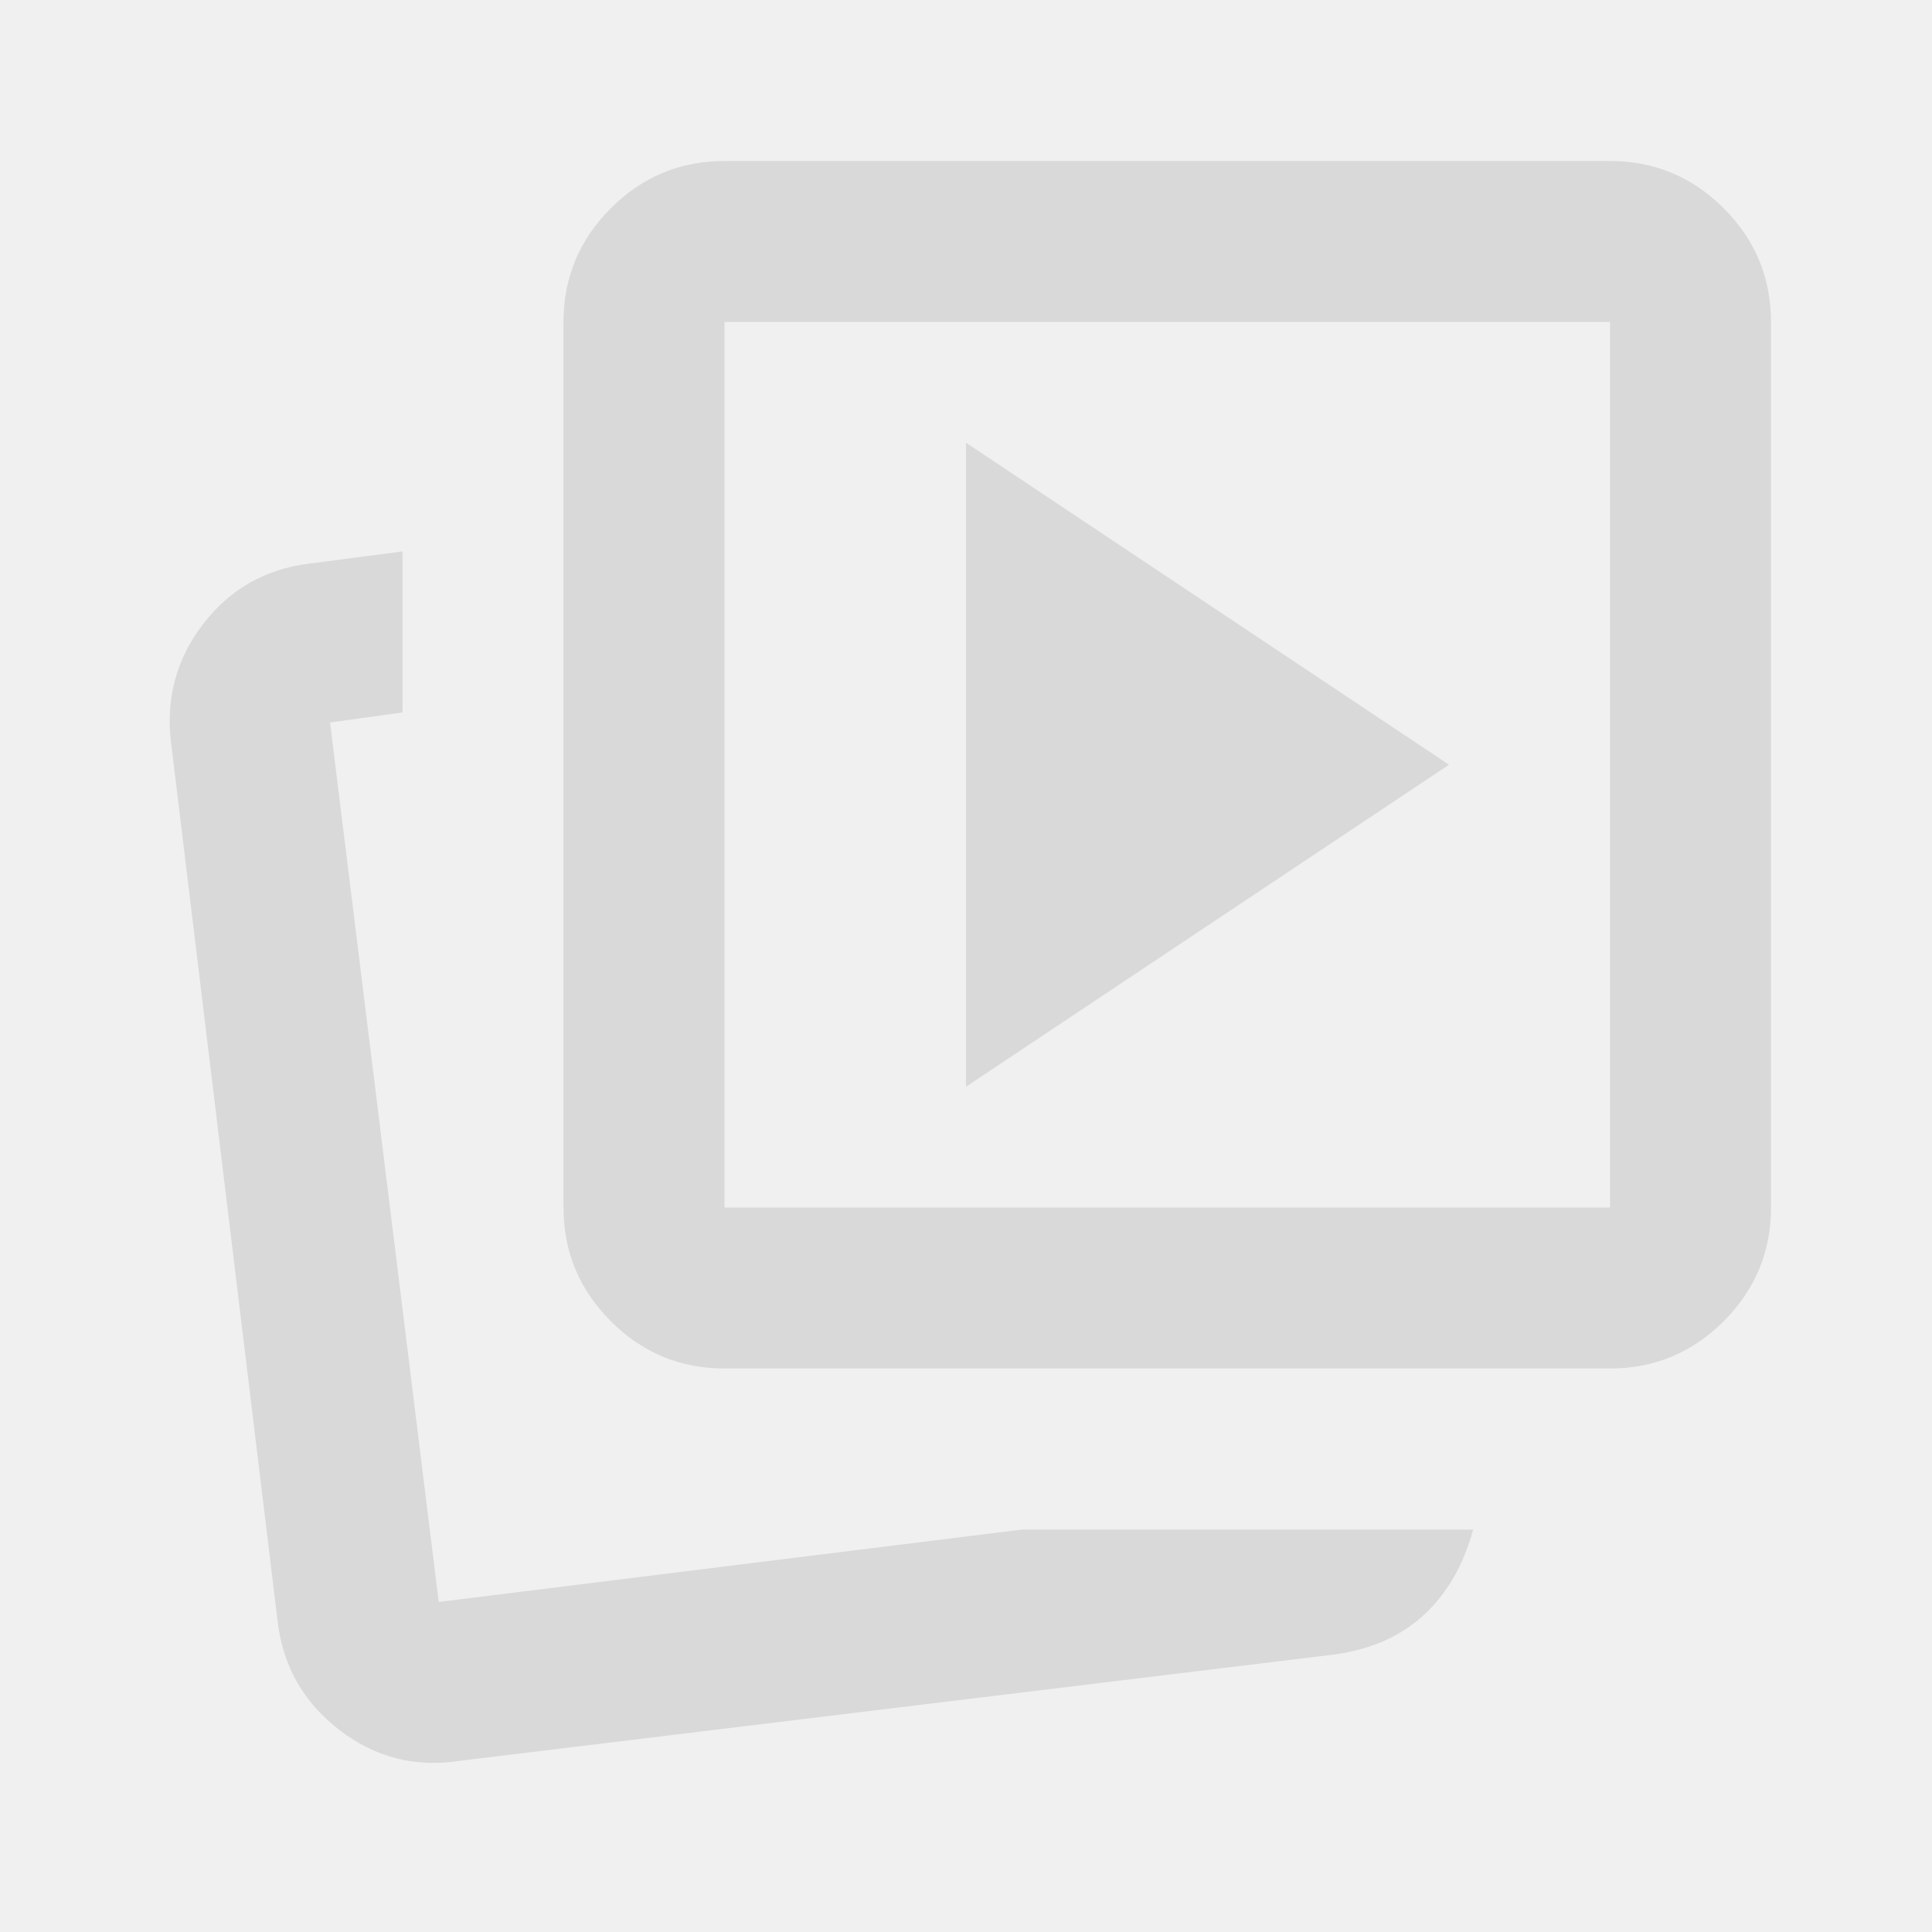
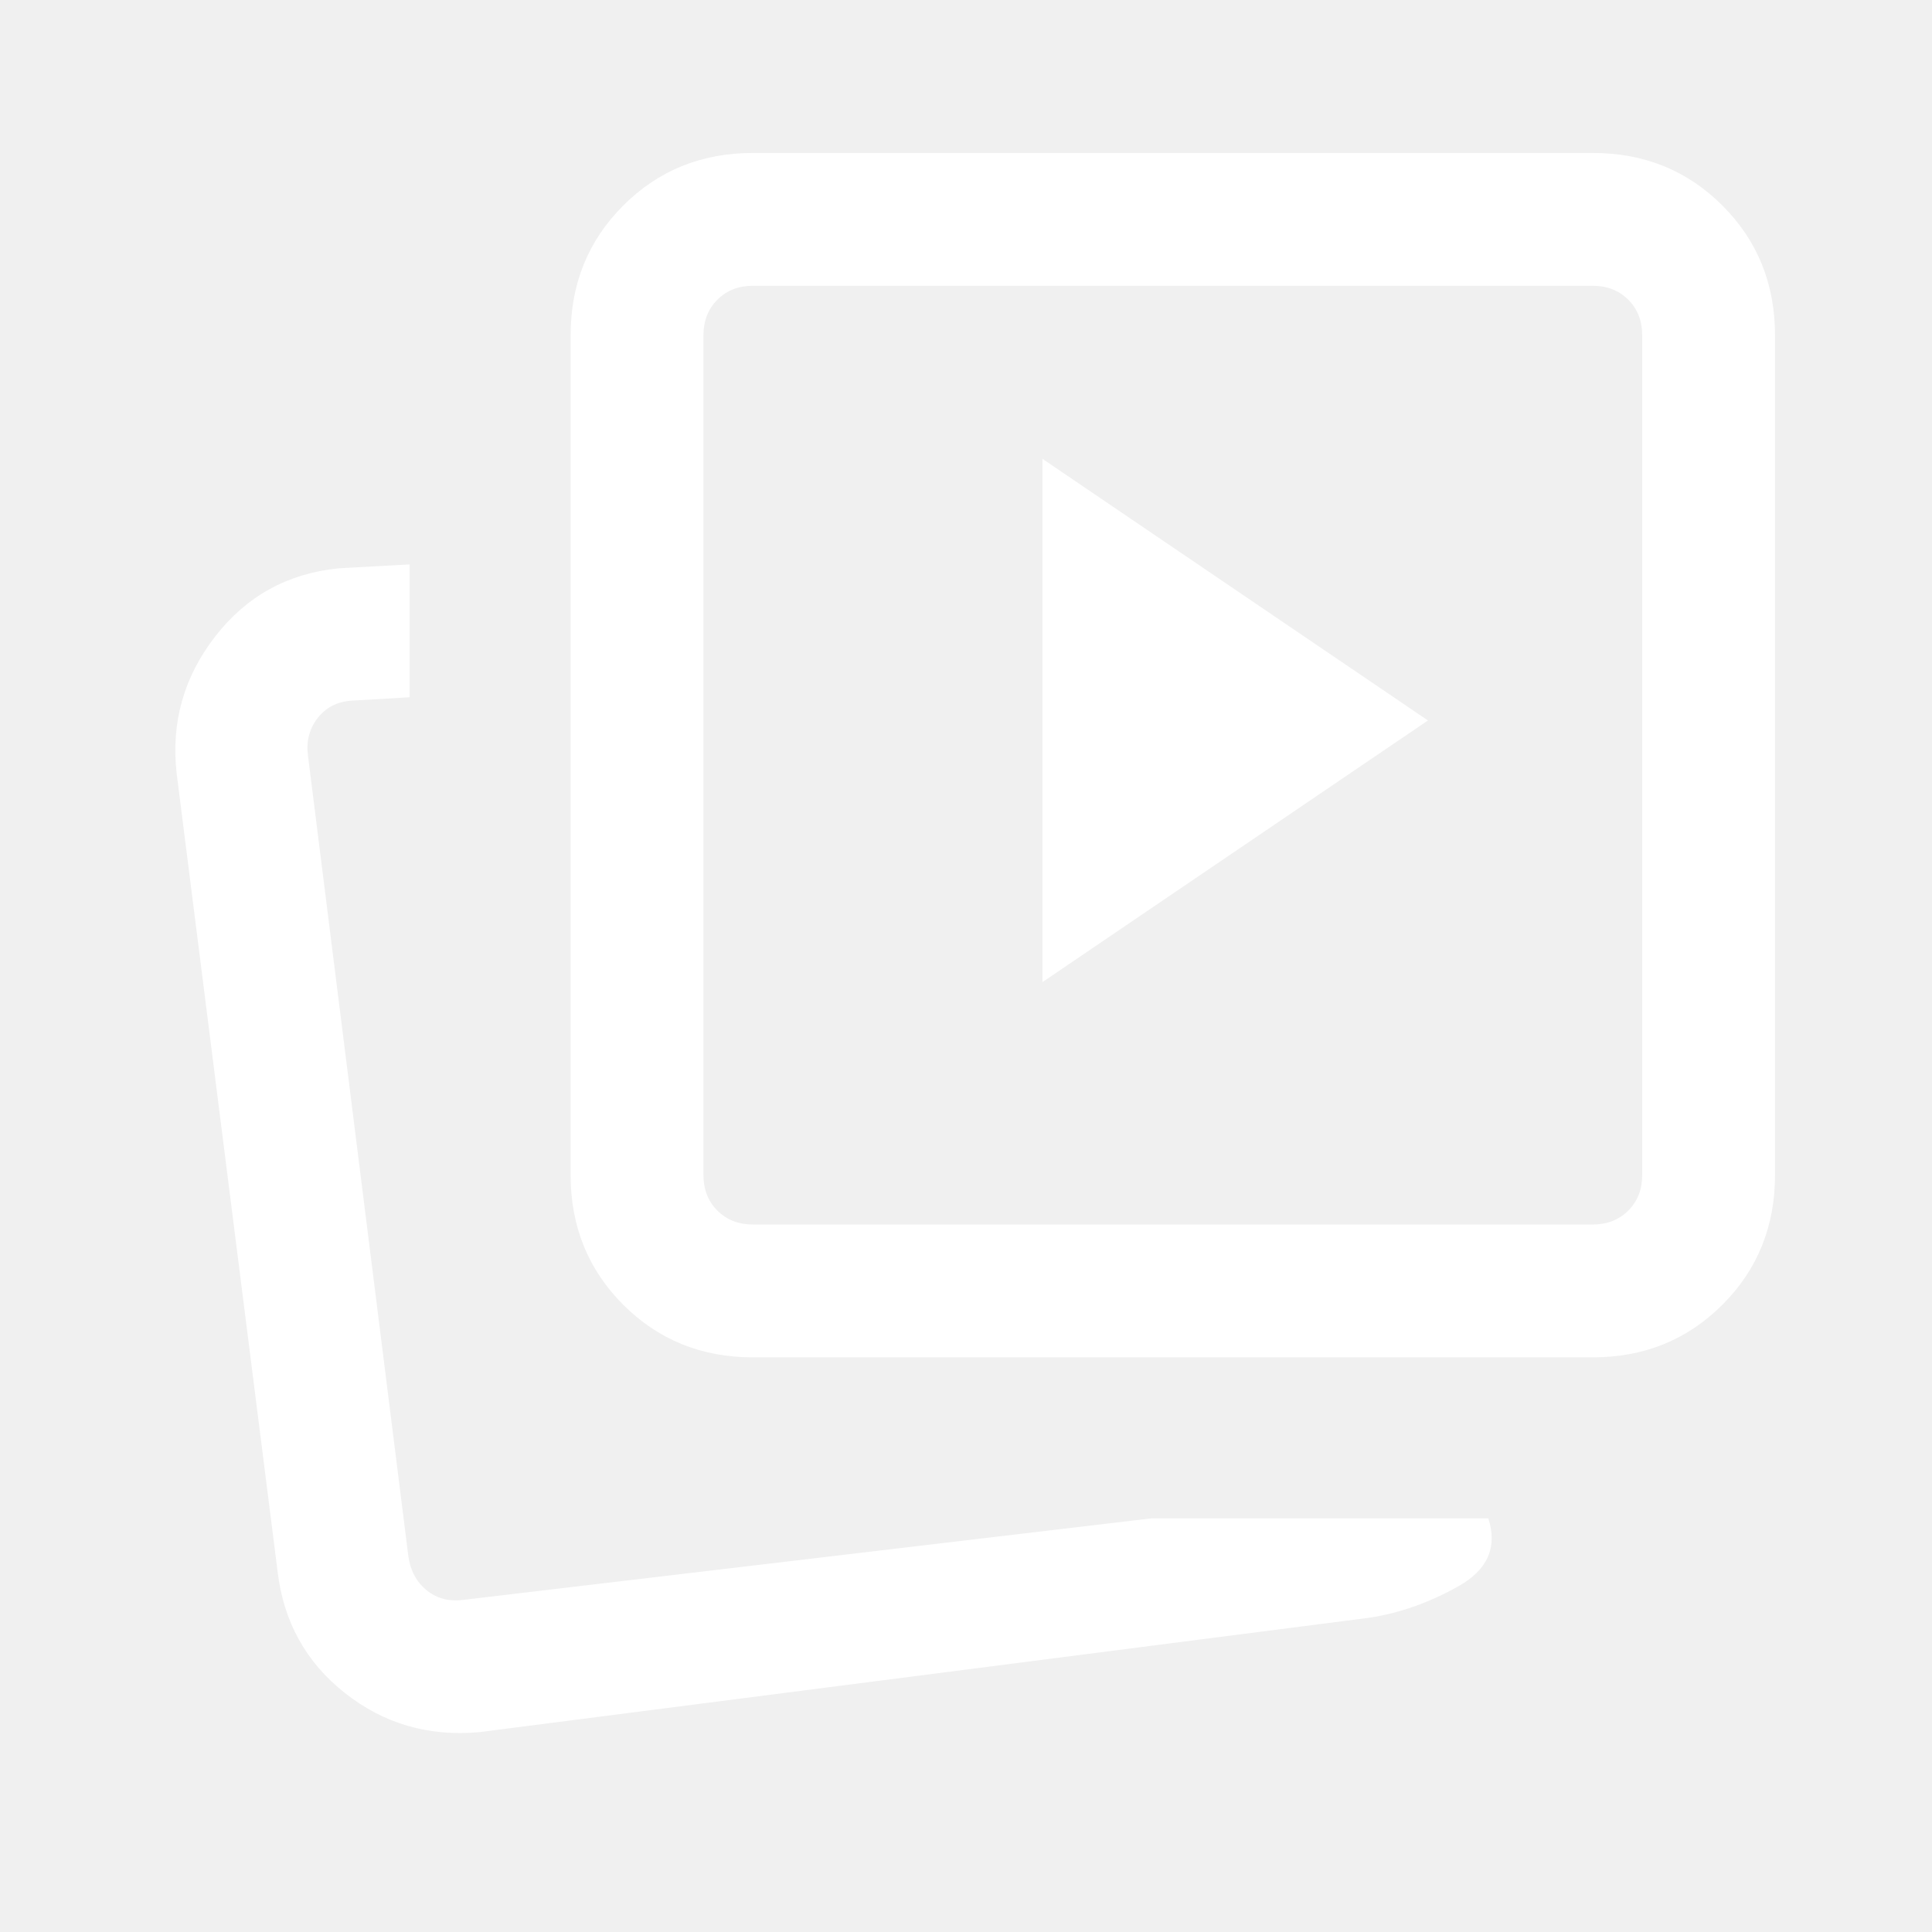
- <svg xmlns="http://www.w3.org/2000/svg" height="24px" viewBox="0 -960 960 960" width="24px" fill="#D9D9D9">
-   <path d="m480-420 240-160-240-160v320Zm28 220h224q-7 26-24 42t-44 20L228-85q-33 5-59.5-15.5T138-154L85-591q-4-33 16-59t53-30l46-6v80l-36 5 54 437 290-36Zm-148-80q-33 0-56.5-23.5T280-360v-440q0-33 23.5-56.5T360-880h440q33 0 56.5 23.5T880-800v440q0 33-23.5 56.5T800-280H360Zm0-80h440v-440H360v440Zm220-220ZM218-164Z" />
+ <svg xmlns="http://www.w3.org/2000/svg" height="24px" viewBox="0 -960 960 960" width="24px" fill="#FFFFFF">
+   <path d="m518-472 191.54-130L518-732v260Zm54.15 266.46h167.39q6.92 21.46-14.77 33.69-21.69 12.23-44.39 15.7L238.23-99.31q-37.85 3.46-66.86-19.45-29.02-22.92-33.45-60.47L87.77-575.77q-4.23-37.85 19.16-67.97 23.38-30.13 61.53-33.88l35.08-1.92v66l-28.92 1.69q-10.77.77-16.93 8.85-6.15 8.08-4.61 18.85l49.84 397.53q1.54 10.77 9.23 16.93 7.7 6.15 18.47 4.61l341.53-40.46Zm-198-80q-38.34 0-64.47-26.14-26.14-26.13-26.14-64.47v-417.23q0-38.35 26.14-64.48Q335.81-884 374.15-884h417.23q38.35 0 64.48 26.14Q882-831.73 882-793.38v417.23q0 38.34-26.14 64.47-26.13 26.14-64.48 26.14H374.15Zm0-66h417.23q10.77 0 17.7-6.92 6.92-6.92 6.92-17.69v-417.23q0-10.77-6.92-17.7-6.93-6.92-17.7-6.92H374.15q-10.77 0-17.69 6.92-6.92 6.93-6.92 17.7v417.23q0 10.77 6.92 17.69 6.92 6.92 17.69 6.92Zm208.62-233.23ZM196-162Z" />
</svg>
